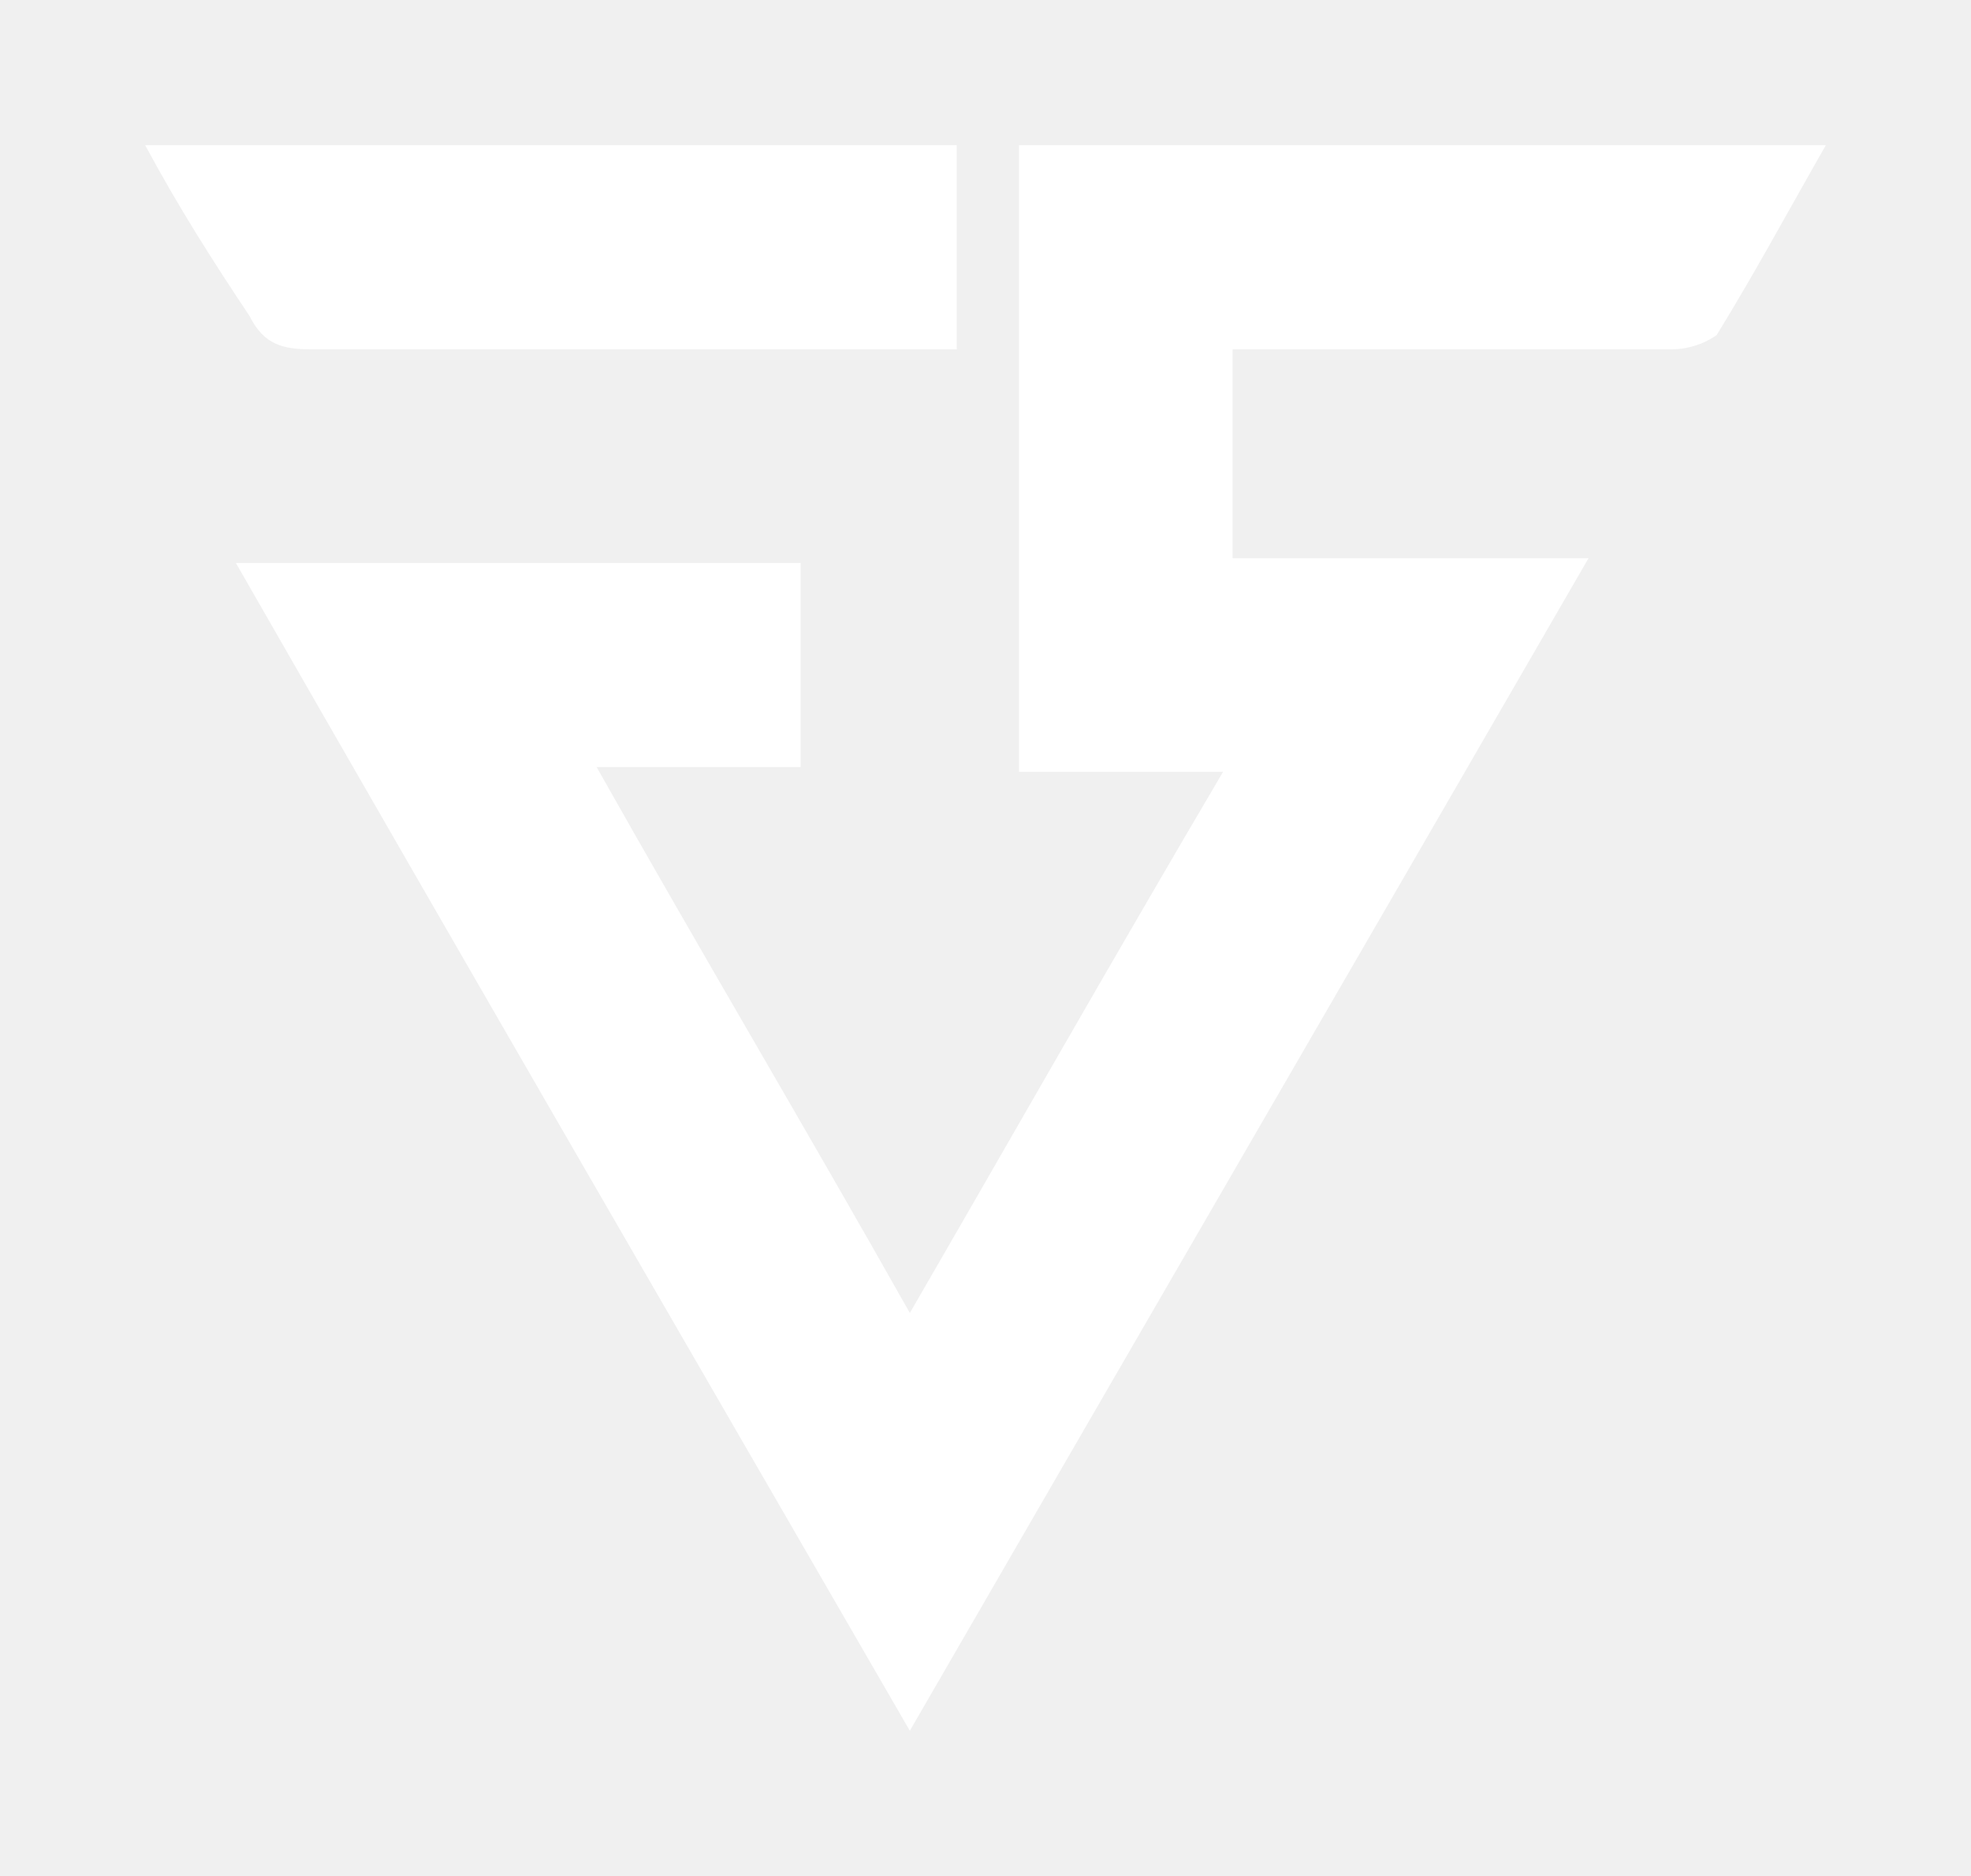
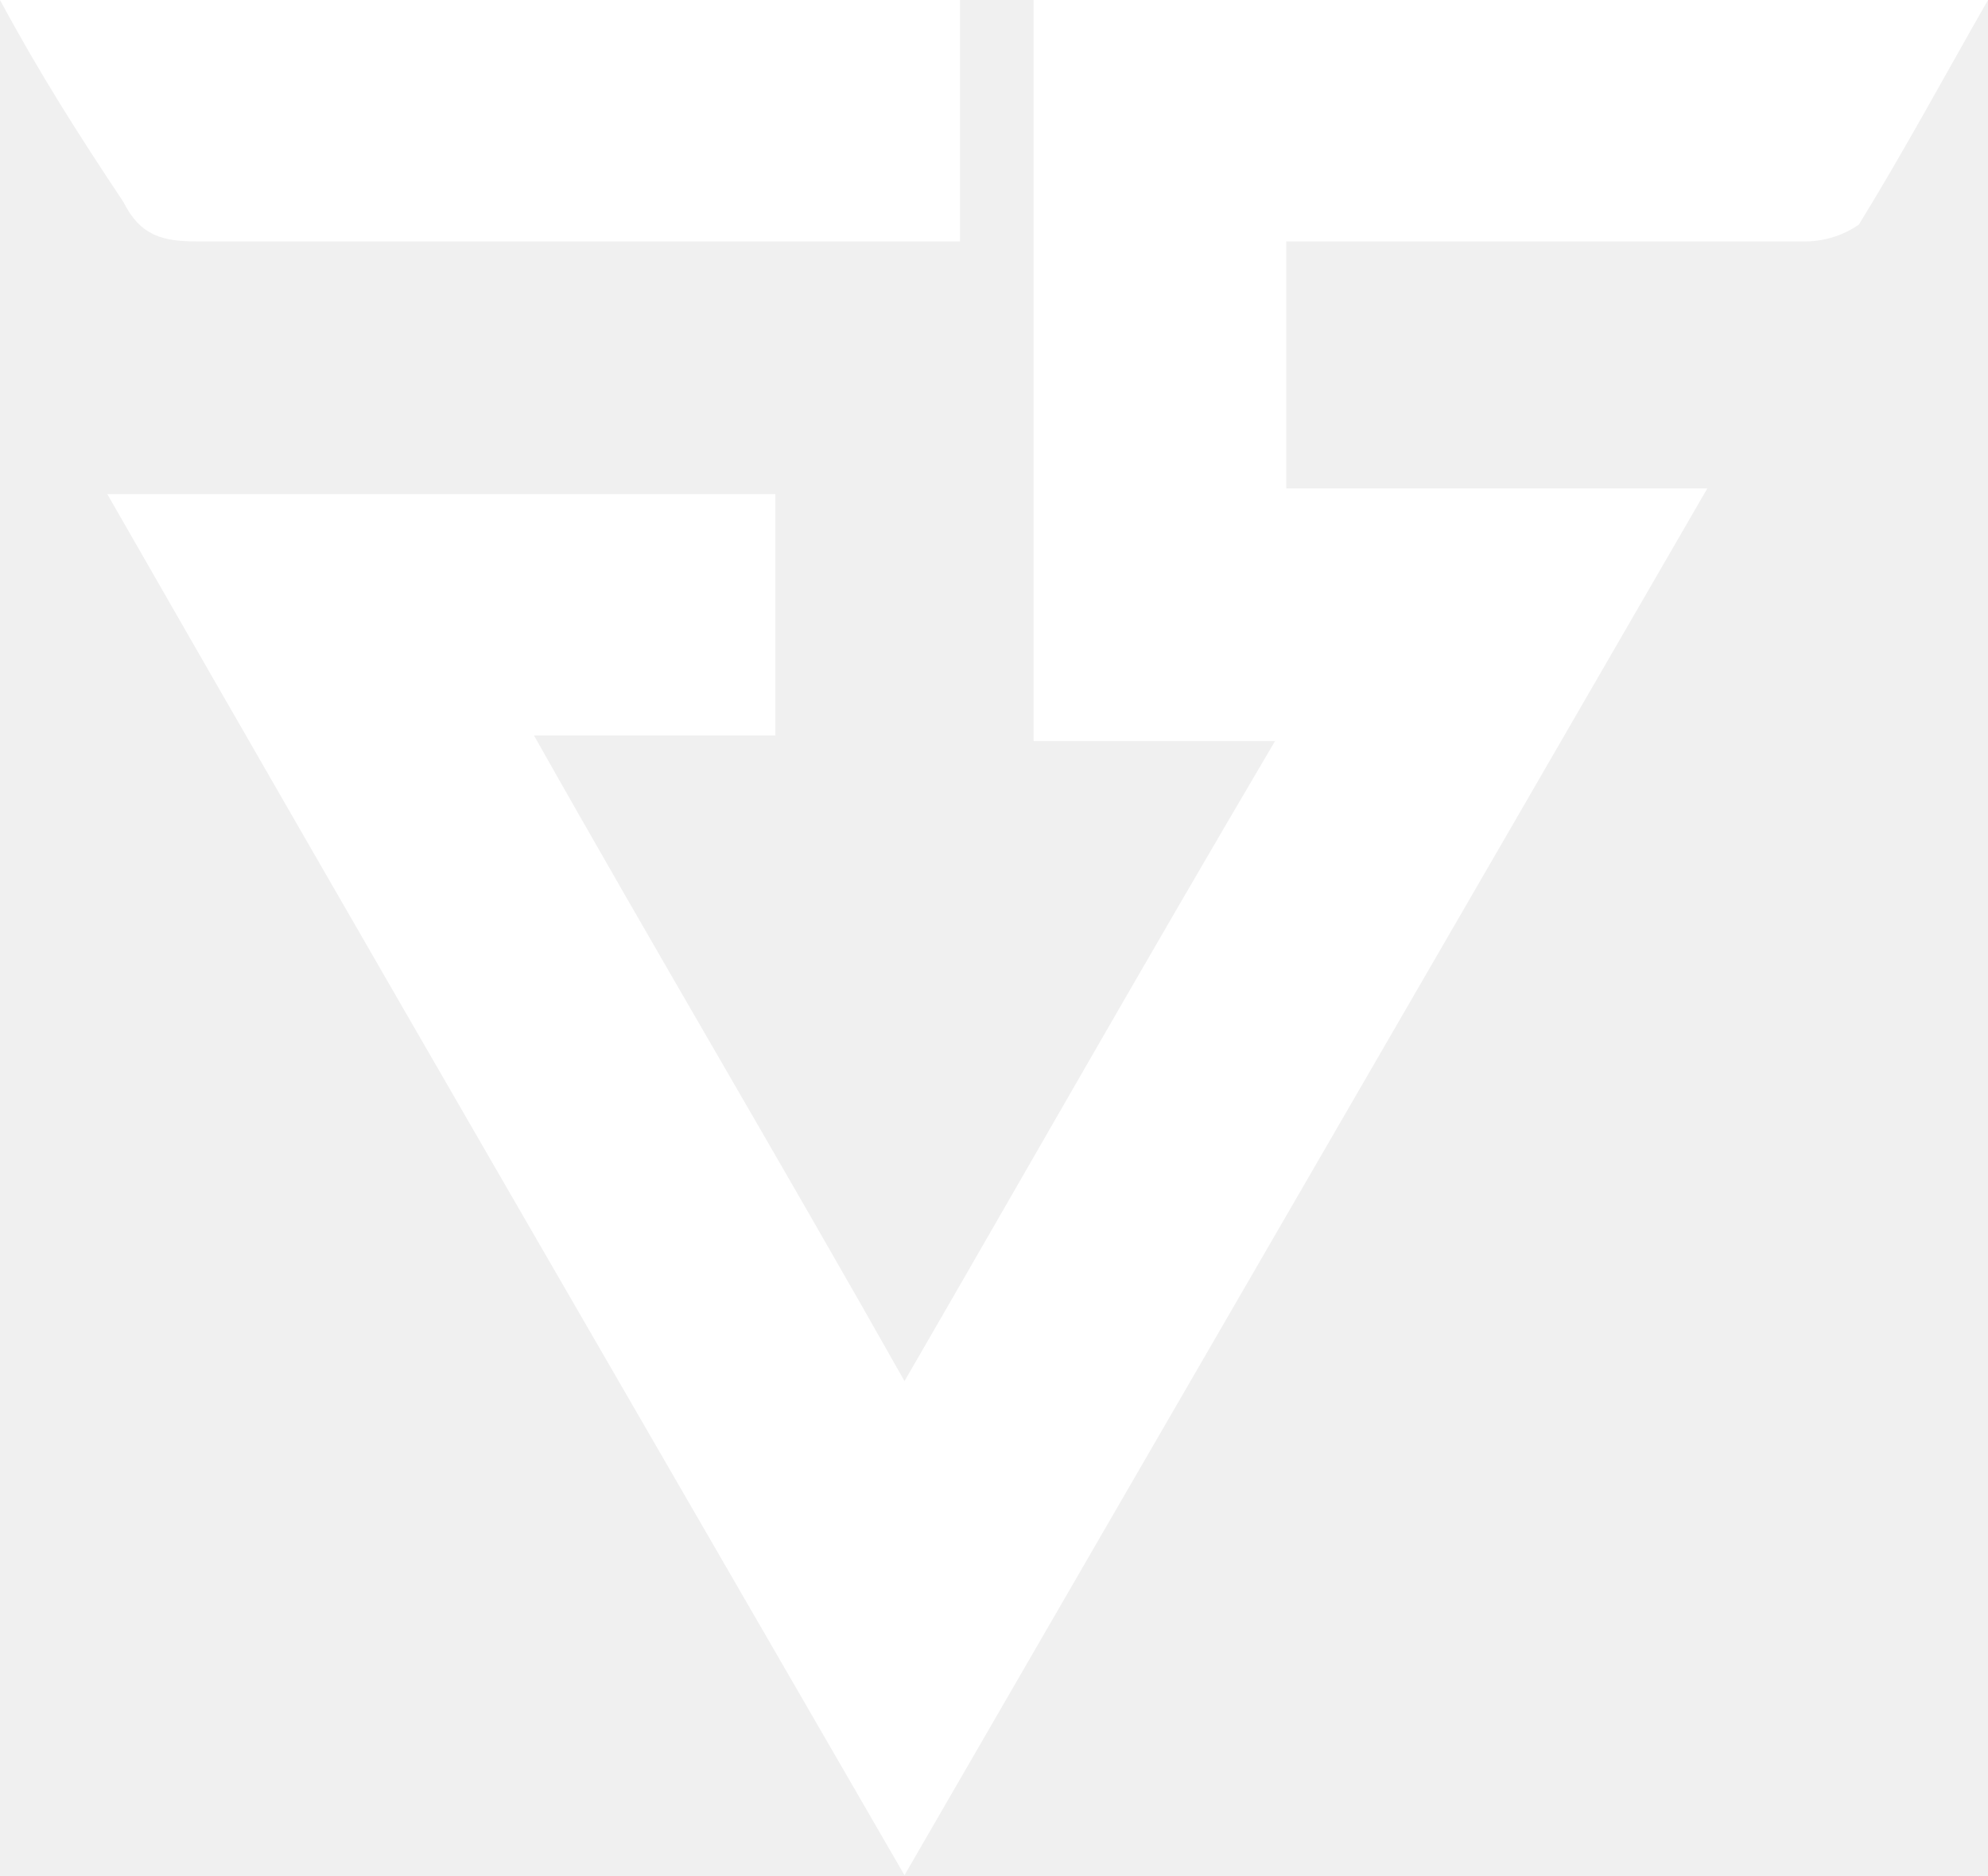
- <svg xmlns="http://www.w3.org/2000/svg" width="108.612" height="103.353" viewBox="0.076 -8 108.612 103.353">
+ <svg xmlns="http://www.w3.org/2000/svg" width="92.612" height="87.353" viewBox="8.076 0 92.612 87.353">
  <g id="fajne_skaldy_logo_sign" data-name="fajne skaldy logo sign" transform="translate(-360.4 -291.955)">
    <g id="XMLID_408_" transform="translate(360.4 291.955)">
      <g id="Group_4" data-name="Group 4" transform="translate(0 0)">
        <path id="XMLID_410_" d="M420.321,294.846v11.507h19.615c-12.553,21.707-24.845,42.891-37.4,64.6-12.553-21.707-24.845-42.891-37.137-64.336h31.122V317.86H385.276c5.754,10.2,11.507,19.876,17.261,30.076,5.754-9.938,11.246-19.615,17.261-29.814H408.552V283.6h44.46c-2.092,3.661-3.923,7.061-6.015,10.461a4.417,4.417,0,0,1-2.615.785H420.321Z" transform="translate(-352.324 -283.6)" fill="#fff" />
        <path id="XMLID_409_" d="M360.4,283.6h44.722v11.246H369.553c-1.569,0-2.615-.262-3.4-1.831C364.061,289.877,362.231,287,360.4,283.6Z" transform="translate(-352.324 -283.6)" fill="#fff" />
      </g>
    </g>
  </g>
</svg>
